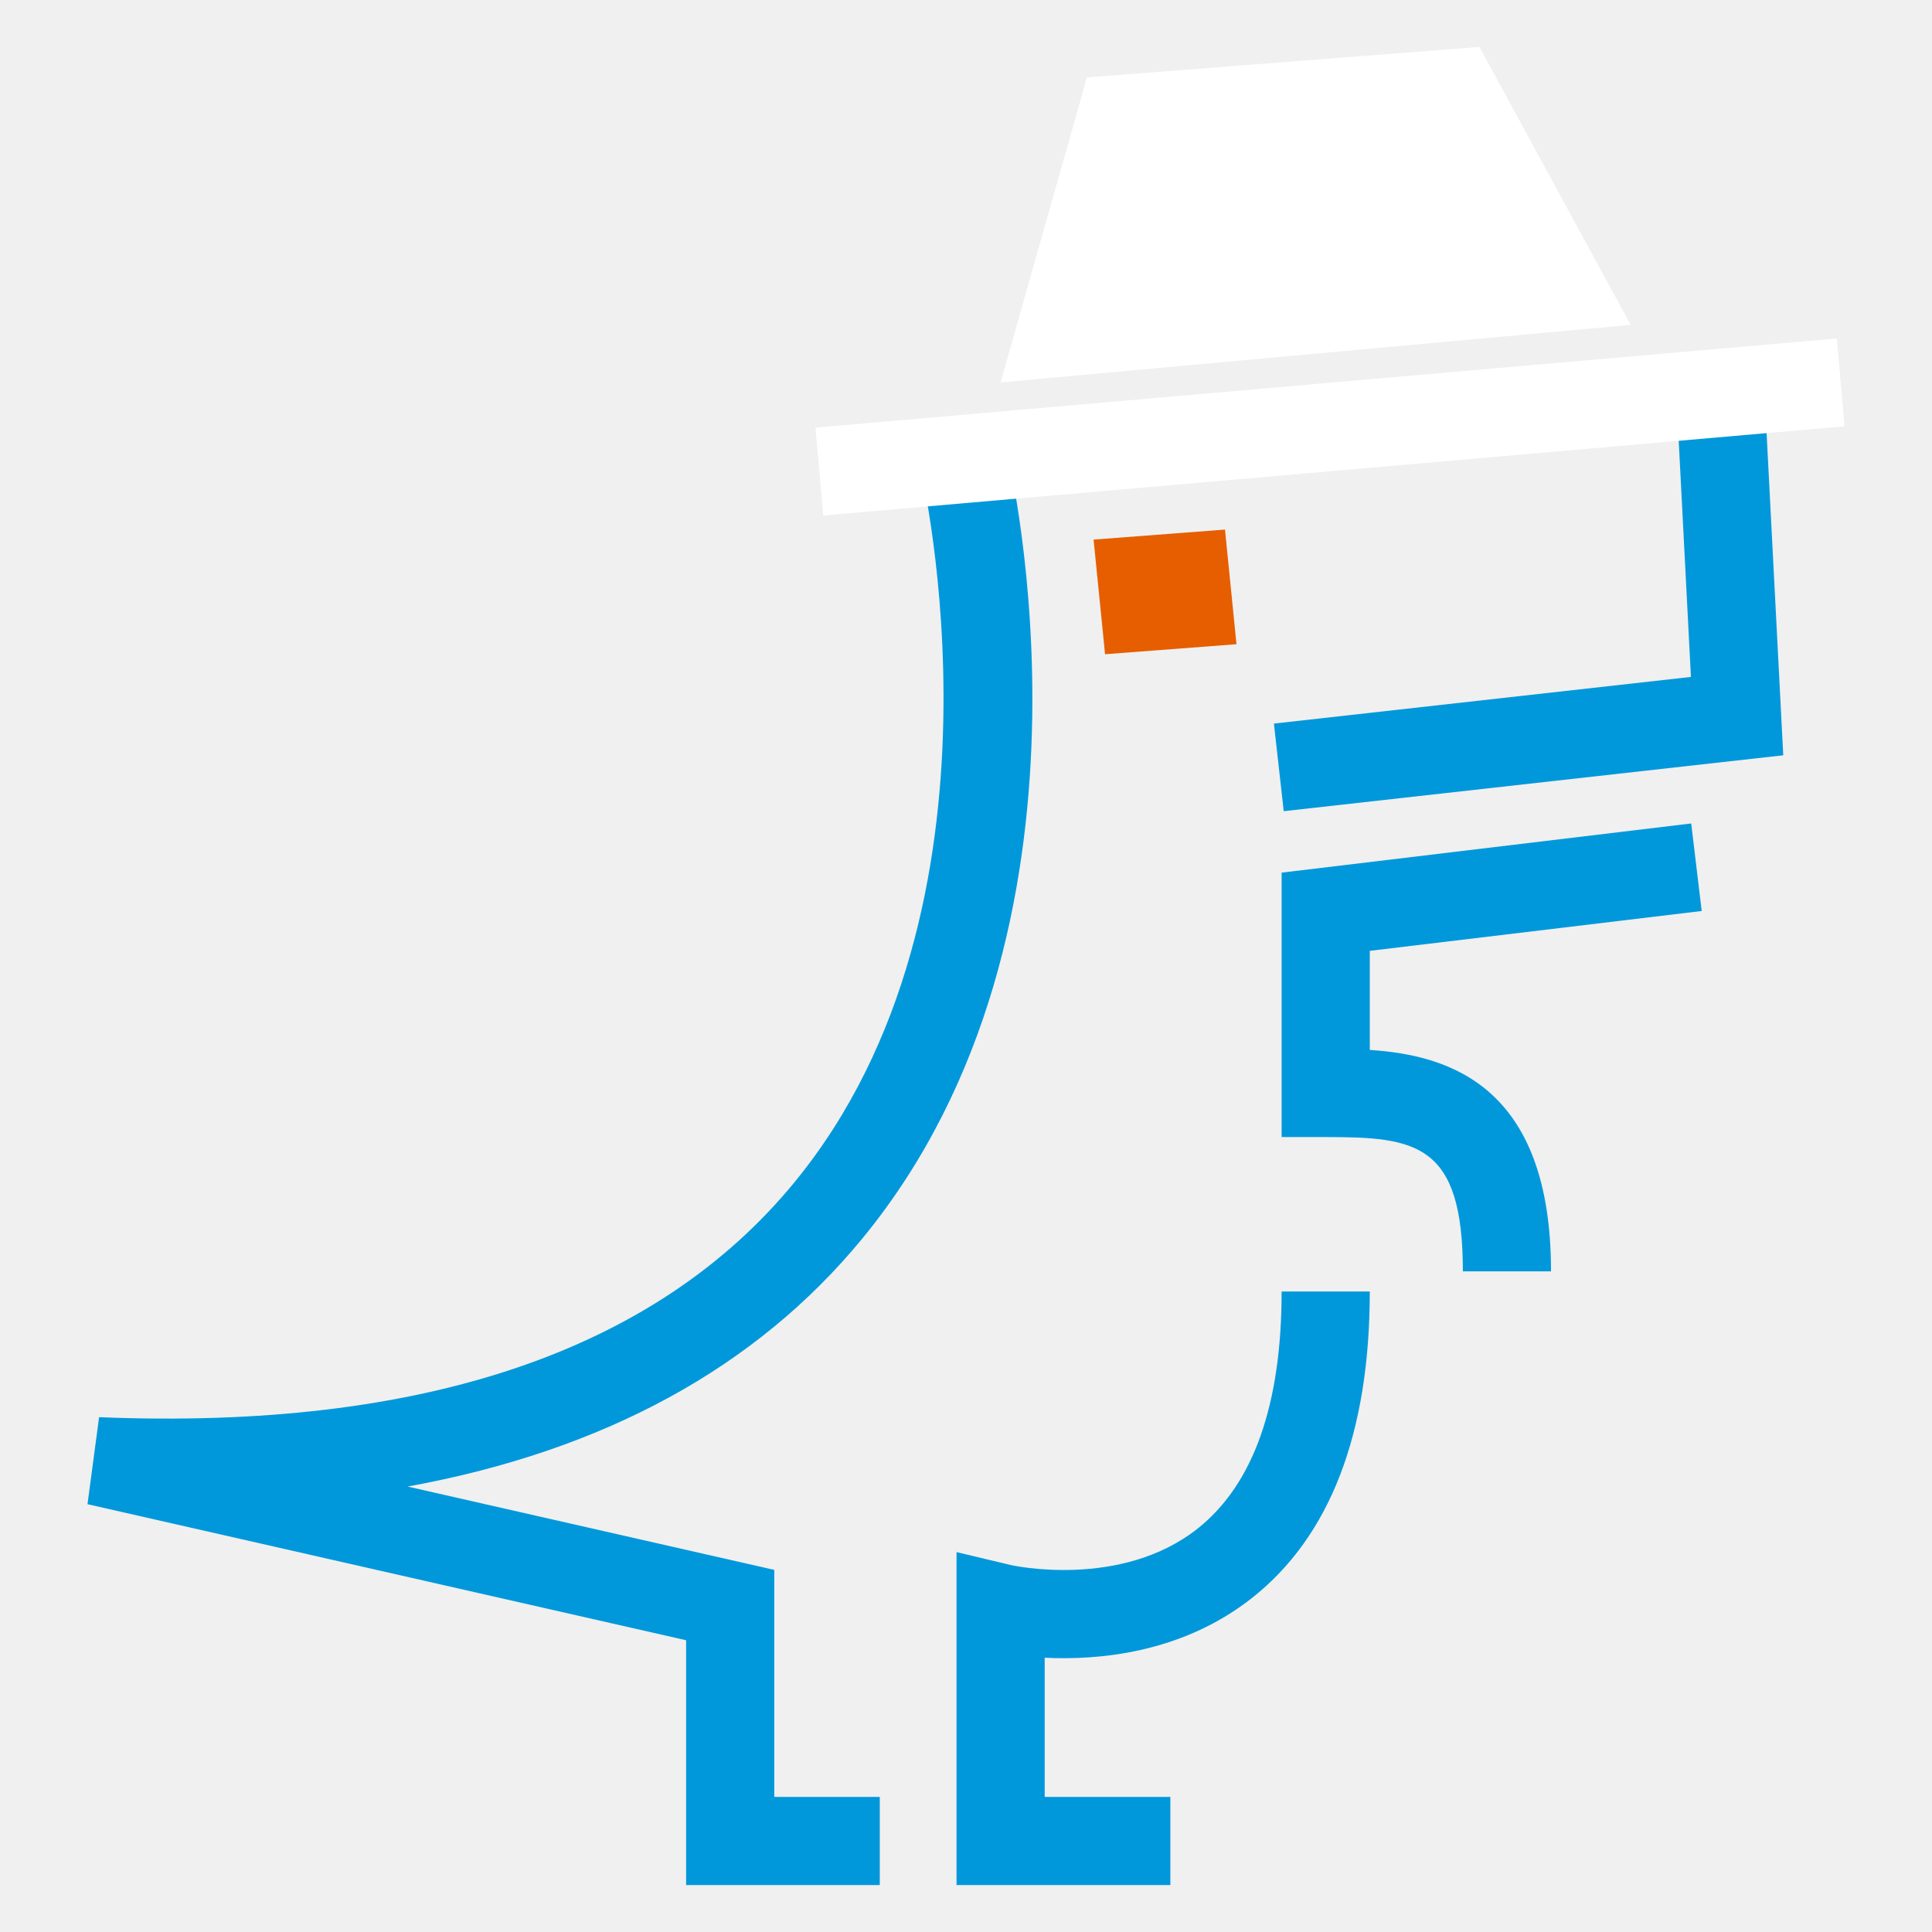
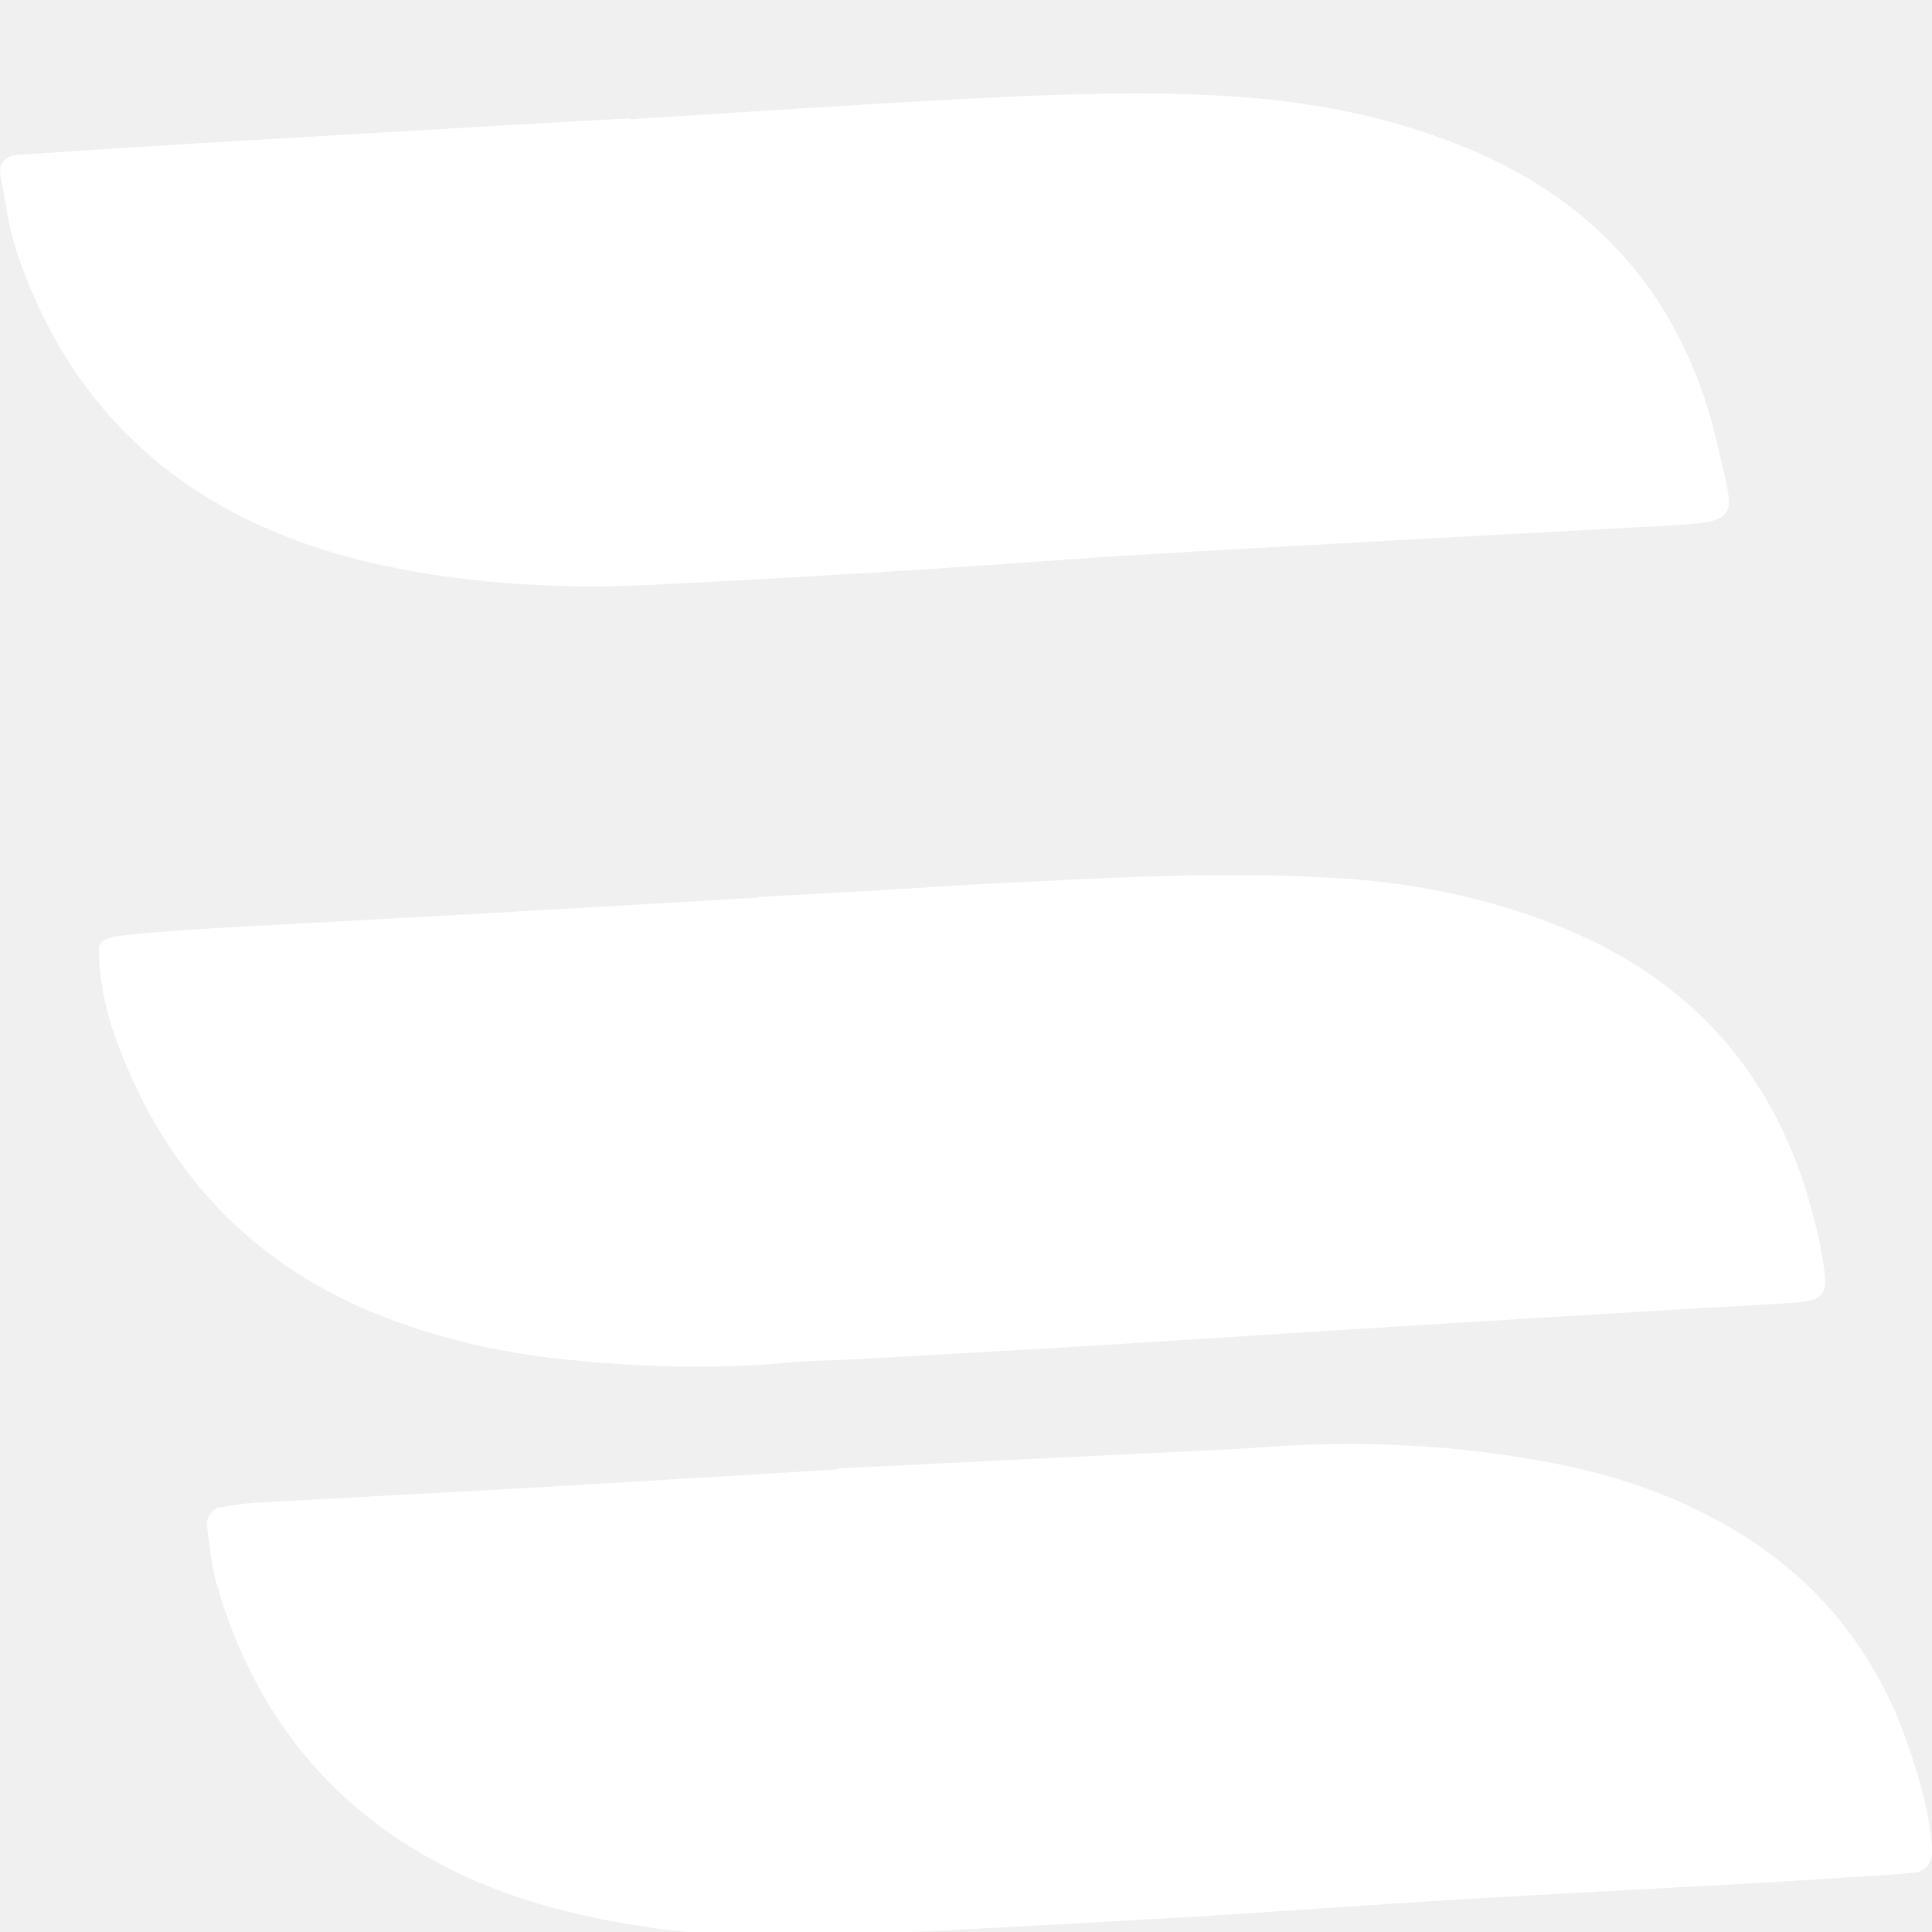
- <svg xmlns="http://www.w3.org/2000/svg" height="100px" stroke-miterlimit="10" style="fill-rule:nonzero;clip-rule:evenodd;stroke-linecap:round;stroke-linejoin:round;" version="1.1" viewBox="0 0 2000 2000" width="100%" xml:space="preserve">
-   <defs />
-   <g opacity="1">
-     <path d="M910.751 1951.39L710.262 1951.39L710.262 1697.98L90.583 1557.14L102.579 1467.06C436.353 1480.72 678.545 1399.04 822.253 1224.08C1058.36 936.641 953.843 488.474 952.757 483.974L1041.47 462.586C1046.34 482.739 1157.42 959.823 892.771 1282.01C782.709 1416 624.995 1501.89 421.968 1538.87L801.52 1625.14L801.52 1860.14L910.751 1860.14L910.751 1951.39Z" fill="#0098db" fill-rule="nonzero" opacity="1" stroke="none" />
-     <path d="M1211.54 1951.39L990.203 1951.39L990.203 1606.72L1046.44 1620.15C1047.4 1620.38 1160.4 1645.53 1240.07 1582.15C1297.57 1536.4 1326.73 1453.91 1326.73 1336.94L1417.99 1336.94C1417.99 1483.62 1376.97 1590.36 1296.08 1654.2C1223.46 1711.51 1136.89 1718.84 1081.46 1716.07L1081.46 1860.14L1211.54 1860.14L1211.54 1951.39Z" fill="#0098db" fill-rule="nonzero" opacity="1" stroke="none" />
-     <path d="M1605.61 1316.09L1514.35 1316.09C1514.35 1183.26 1465.66 1177.08 1372.36 1177.08L1326.73 1177.08L1326.73 903.351L1750.73 852.446L1761.6 943.056L1417.99 984.307L1417.99 1086.89C1500.28 1092.22 1605.61 1124.23 1605.61 1316.09" fill="#0098db" fill-rule="nonzero" opacity="1" stroke="none" />
-     <path d="M1328.9 839.741L1318.75 749.05L1750.44 700.743L1734.79 398.213L1825.93 393.497L1846.02 781.88L1328.9 839.741Z" fill="#0098db" fill-rule="nonzero" opacity="1" stroke="none" />
-     <path d="M852.184 533.636L844.243 442.722L1901.47 350.398L1909.42 441.312L852.184 533.636Z" fill="#ffffff" fill-rule="nonzero" opacity="1" stroke="none" />
-     <path d="M1035.83 395.852L1125.17 80.173L1531.5 48.611L1688.04 336.291L1035.83 395.852Z" fill="#ffffff" fill-rule="nonzero" opacity="1" stroke="none" />
-     <path d="M1280 666.885L1143.96 677.252L1132.07 558.591L1268.11 548.224L1280 666.885Z" fill="#e65e00" fill-rule="nonzero" opacity="1" stroke="none" />
-   </g>
+ <svg xmlns="http://www.w3.org/2000/svg" version="1.1" width="1024" height="1024" viewBox="0 0 1024 1024">
+   <path fill="white" d="M149.083 283.372c25.968 10.51 53.082 16.992 80.768 21.241 37.973 5.837 76.188 7.204 114.457 5.412 47.505-2.235 94.972-5.098 142.457-8.053 41.261-2.568 82.505-5.966 123.784-8.349 89.782-5.19 179.618-10.030 269.436-14.868 43.7-2.346 39.34-2.9 30.697-41.446-16.716-74.673-60.174-128.051-131.21-157.972-9.512-3.989-19.227-7.573-29.054-10.713-32.674-10.453-66.418-15.68-100.513-17.732-45.453-2.733-90.981-0.869-136.4 1.441-59.879 3.066-119.702 7.204-179.563 10.879 0-0.147-0.018-0.296-0.018-0.462-11.34 0.609-22.718 1.201-34.059 1.847-62.945 3.638-125.908 7.277-188.872 11.008-34.040 2.014-68.097 4.267-102.138 6.501-5.91 0.387-9.734 4.765-8.681 10.343 2.733 14.166 4.489 28.757 9.105 42.315 24.085 70.536 70.425 120.589 139.798 148.607z" />
+   <path fill="white" d="M903.111 802.077c-24.121-12.134-49.61-20.447-76.059-25.784-47.836-9.641-96.19-12.67-144.896-10.048-8.238 0.425-16.494 1.201-24.73 1.607-71.163 3.509-142.364 6.982-213.529 10.472 0 0.166 0.018 0.351 0.018 0.536-52.583 3.14-105.149 6.41-157.75 9.401-50.533 2.881-101.067 5.448-151.6 8.293-6.132 0.351-12.245 1.478-18.341 2.439-3.564 0.572-7.093 5.374-6.557 9.216 1.441 10.195 2.086 20.649 4.876 30.493 20.132 70.369 62.335 122.603 128.789 154.315 26.264 12.541 54.080 20.225 82.616 25.563 38.824 7.277 78.053 8.736 117.302 7.148 60.895-2.493 121.752-5.928 182.573-9.438 49.499-2.862 98.925-6.668 148.405-9.605 51.549-3.084 103.135-5.615 154.702-8.532 24.75-1.385 49.499-3.029 74.231-4.618 4.118-0.258 8.22-0.647 12.32-1.145 5.079-0.609 8.7-5.505 8.514-11.008-0.665-18.839-6.039-36.607-11.951-54.264-18.969-56.813-55.576-98.241-108.935-125.040z" />
+   <path fill="white" d="M203.458 697.981c31.029 12.061 63.221 19.189 96.228 22.57 39.138 4.007 78.331 5.301 117.634 1.663 12.338-1.127 24.787-1.145 37.143-1.847 42.296-2.364 84.61-4.691 126.888-7.277 57.755-3.527 115.51-7.369 173.246-10.915 64.995-3.989 129.954-7.905 194.967-11.618 18.395-1.034 19.153-5.172 16.845-21.019-1.348-9.179-3.509-18.266-5.91-27.262-18.155-68.061-58.585-117.523-123.119-146.595-9.401-4.229-19.024-8.053-28.812-11.322-31.509-10.528-63.925-16.66-97.077-18.784-63.056-4.064-126.001-0.203-188.964 2.9-19.615 0.979-39.193 2.457-58.789 3.584-20.63 1.201-41.261 2.235-61.911 3.344 0 0.111 0.018 0.222 0.018 0.351-49.517 2.862-99.035 5.817-148.571 8.589-49.517 2.77-99.054 5.319-148.589 8.163-13.408 0.758-26.8 2.086-40.172 3.344-3.011 0.276-6.132 0.979-8.847 2.253-1.514 0.72-3.251 3.066-3.251 4.672 0.111 17.768 4.045 34.907 10.27 51.383 25.913 68.468 72.124 117.135 140.776 143.824z" />
</svg>
